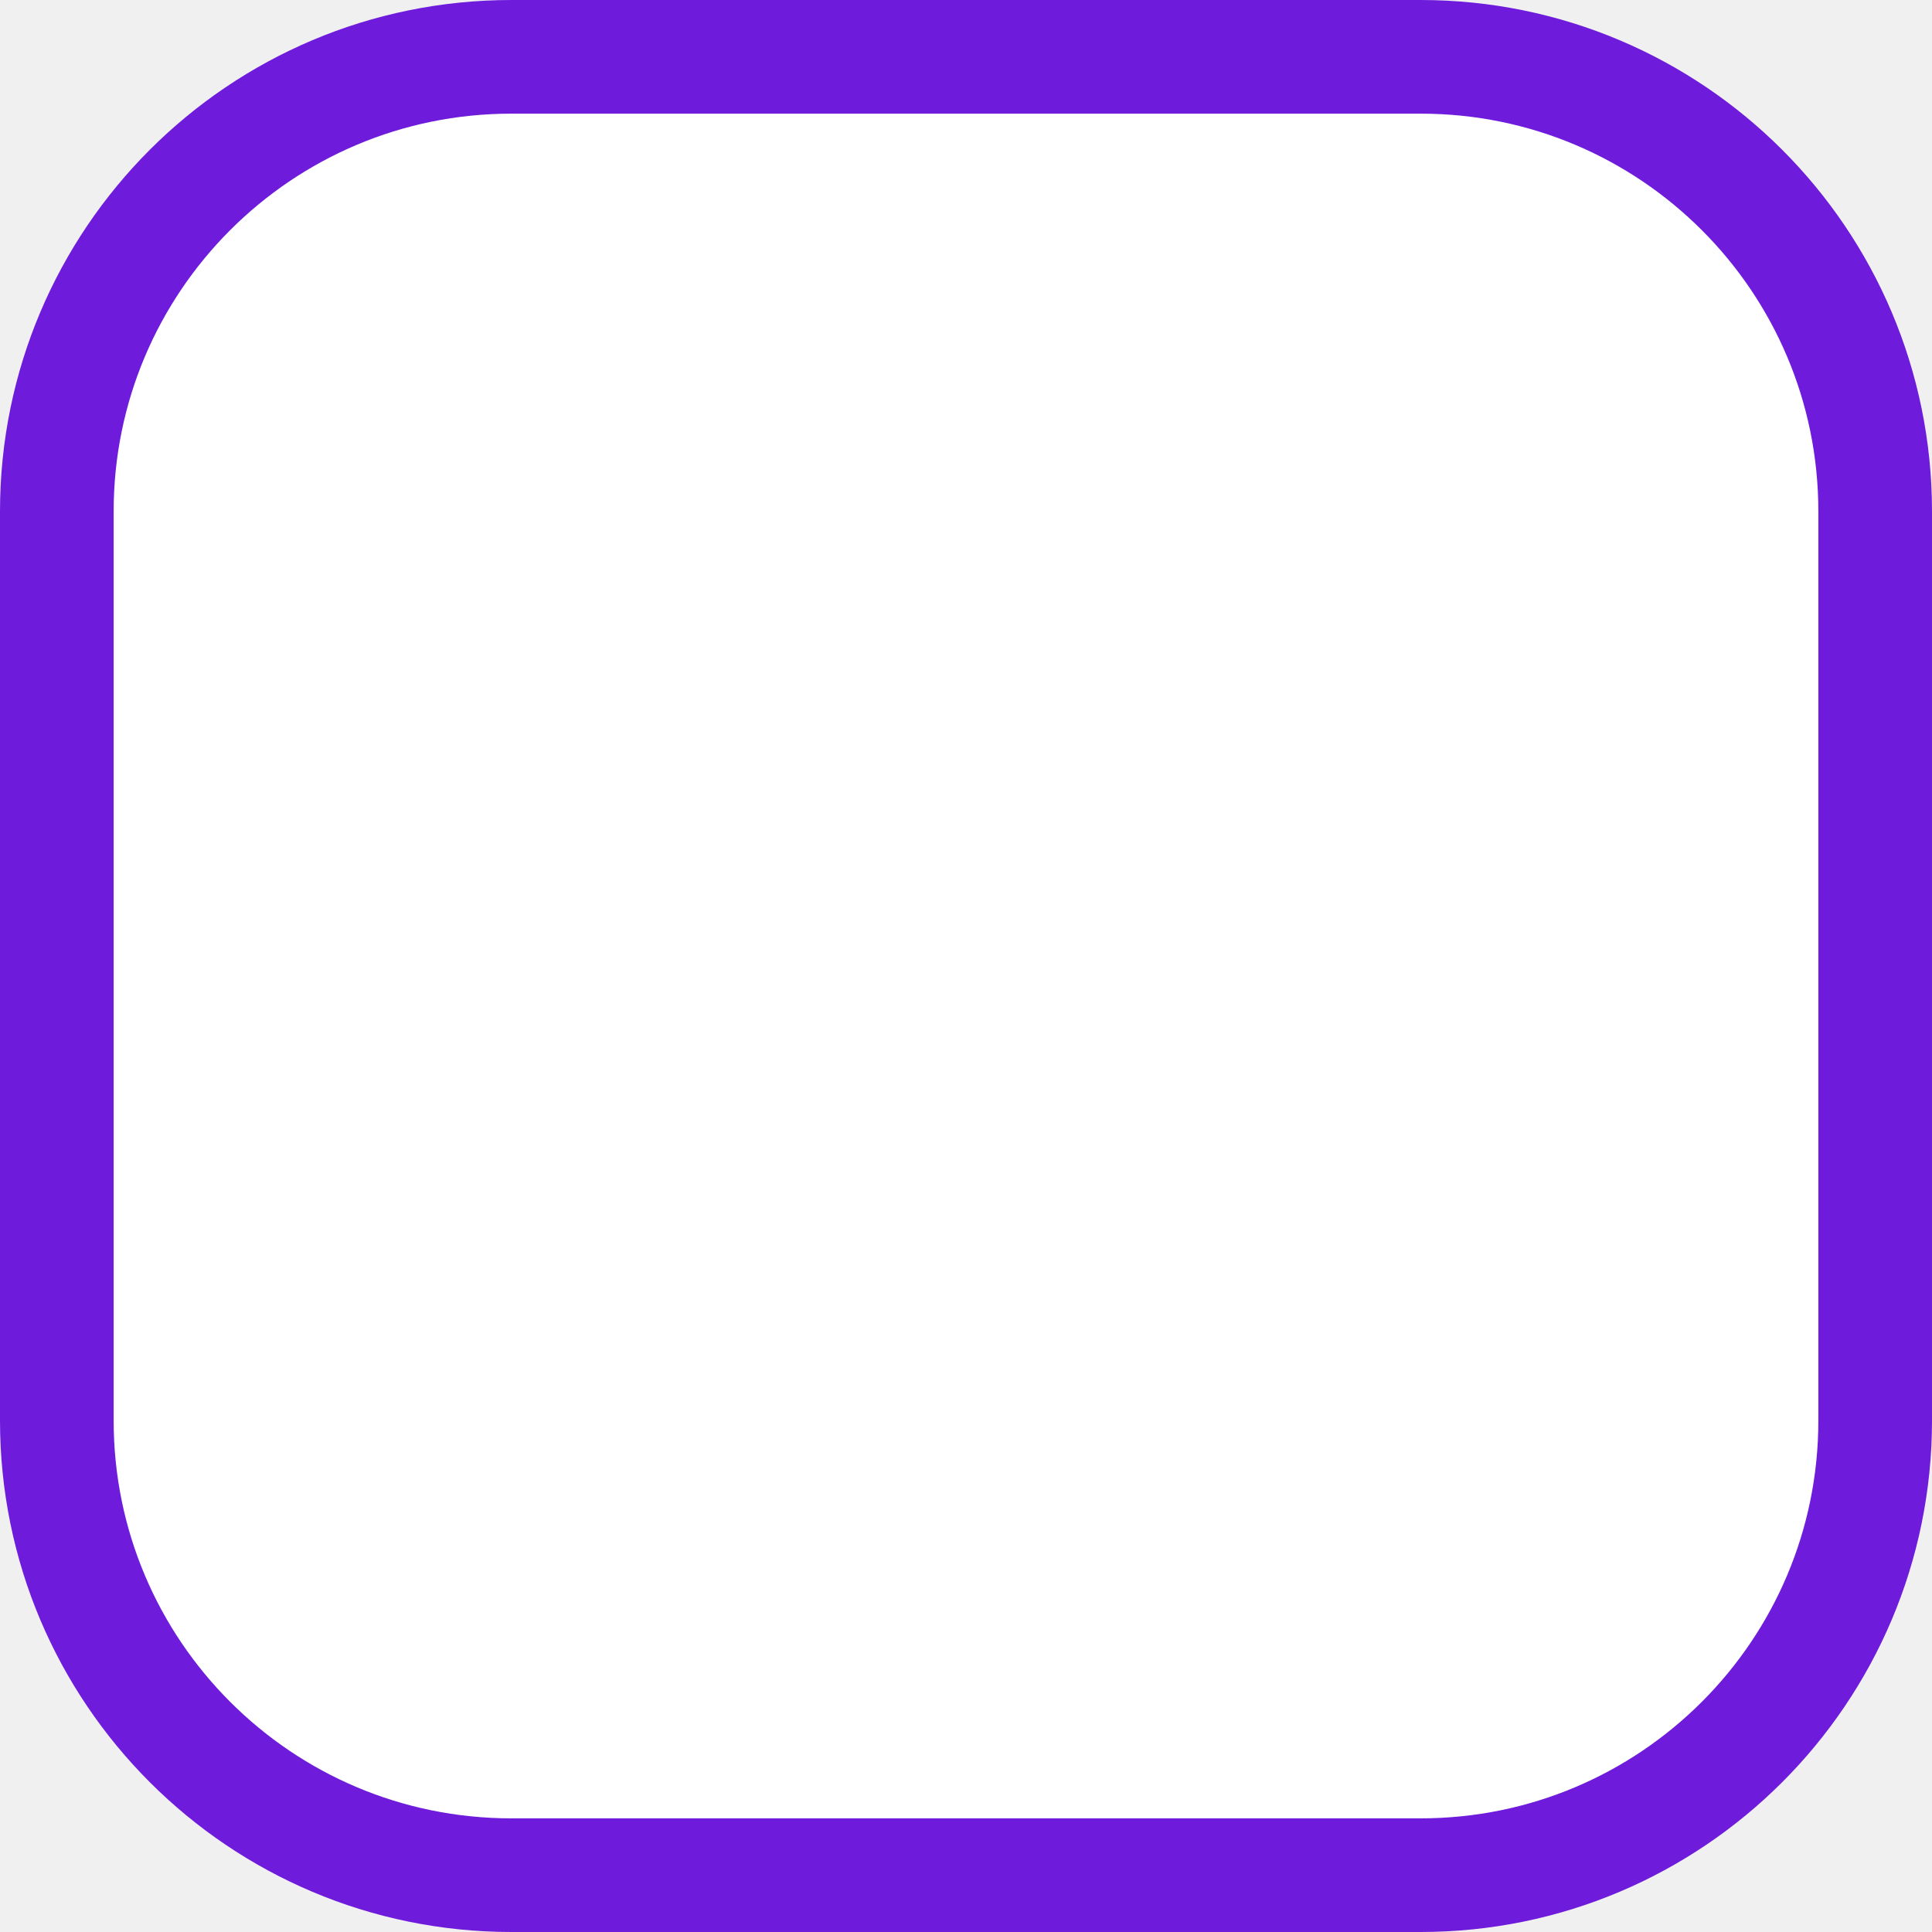
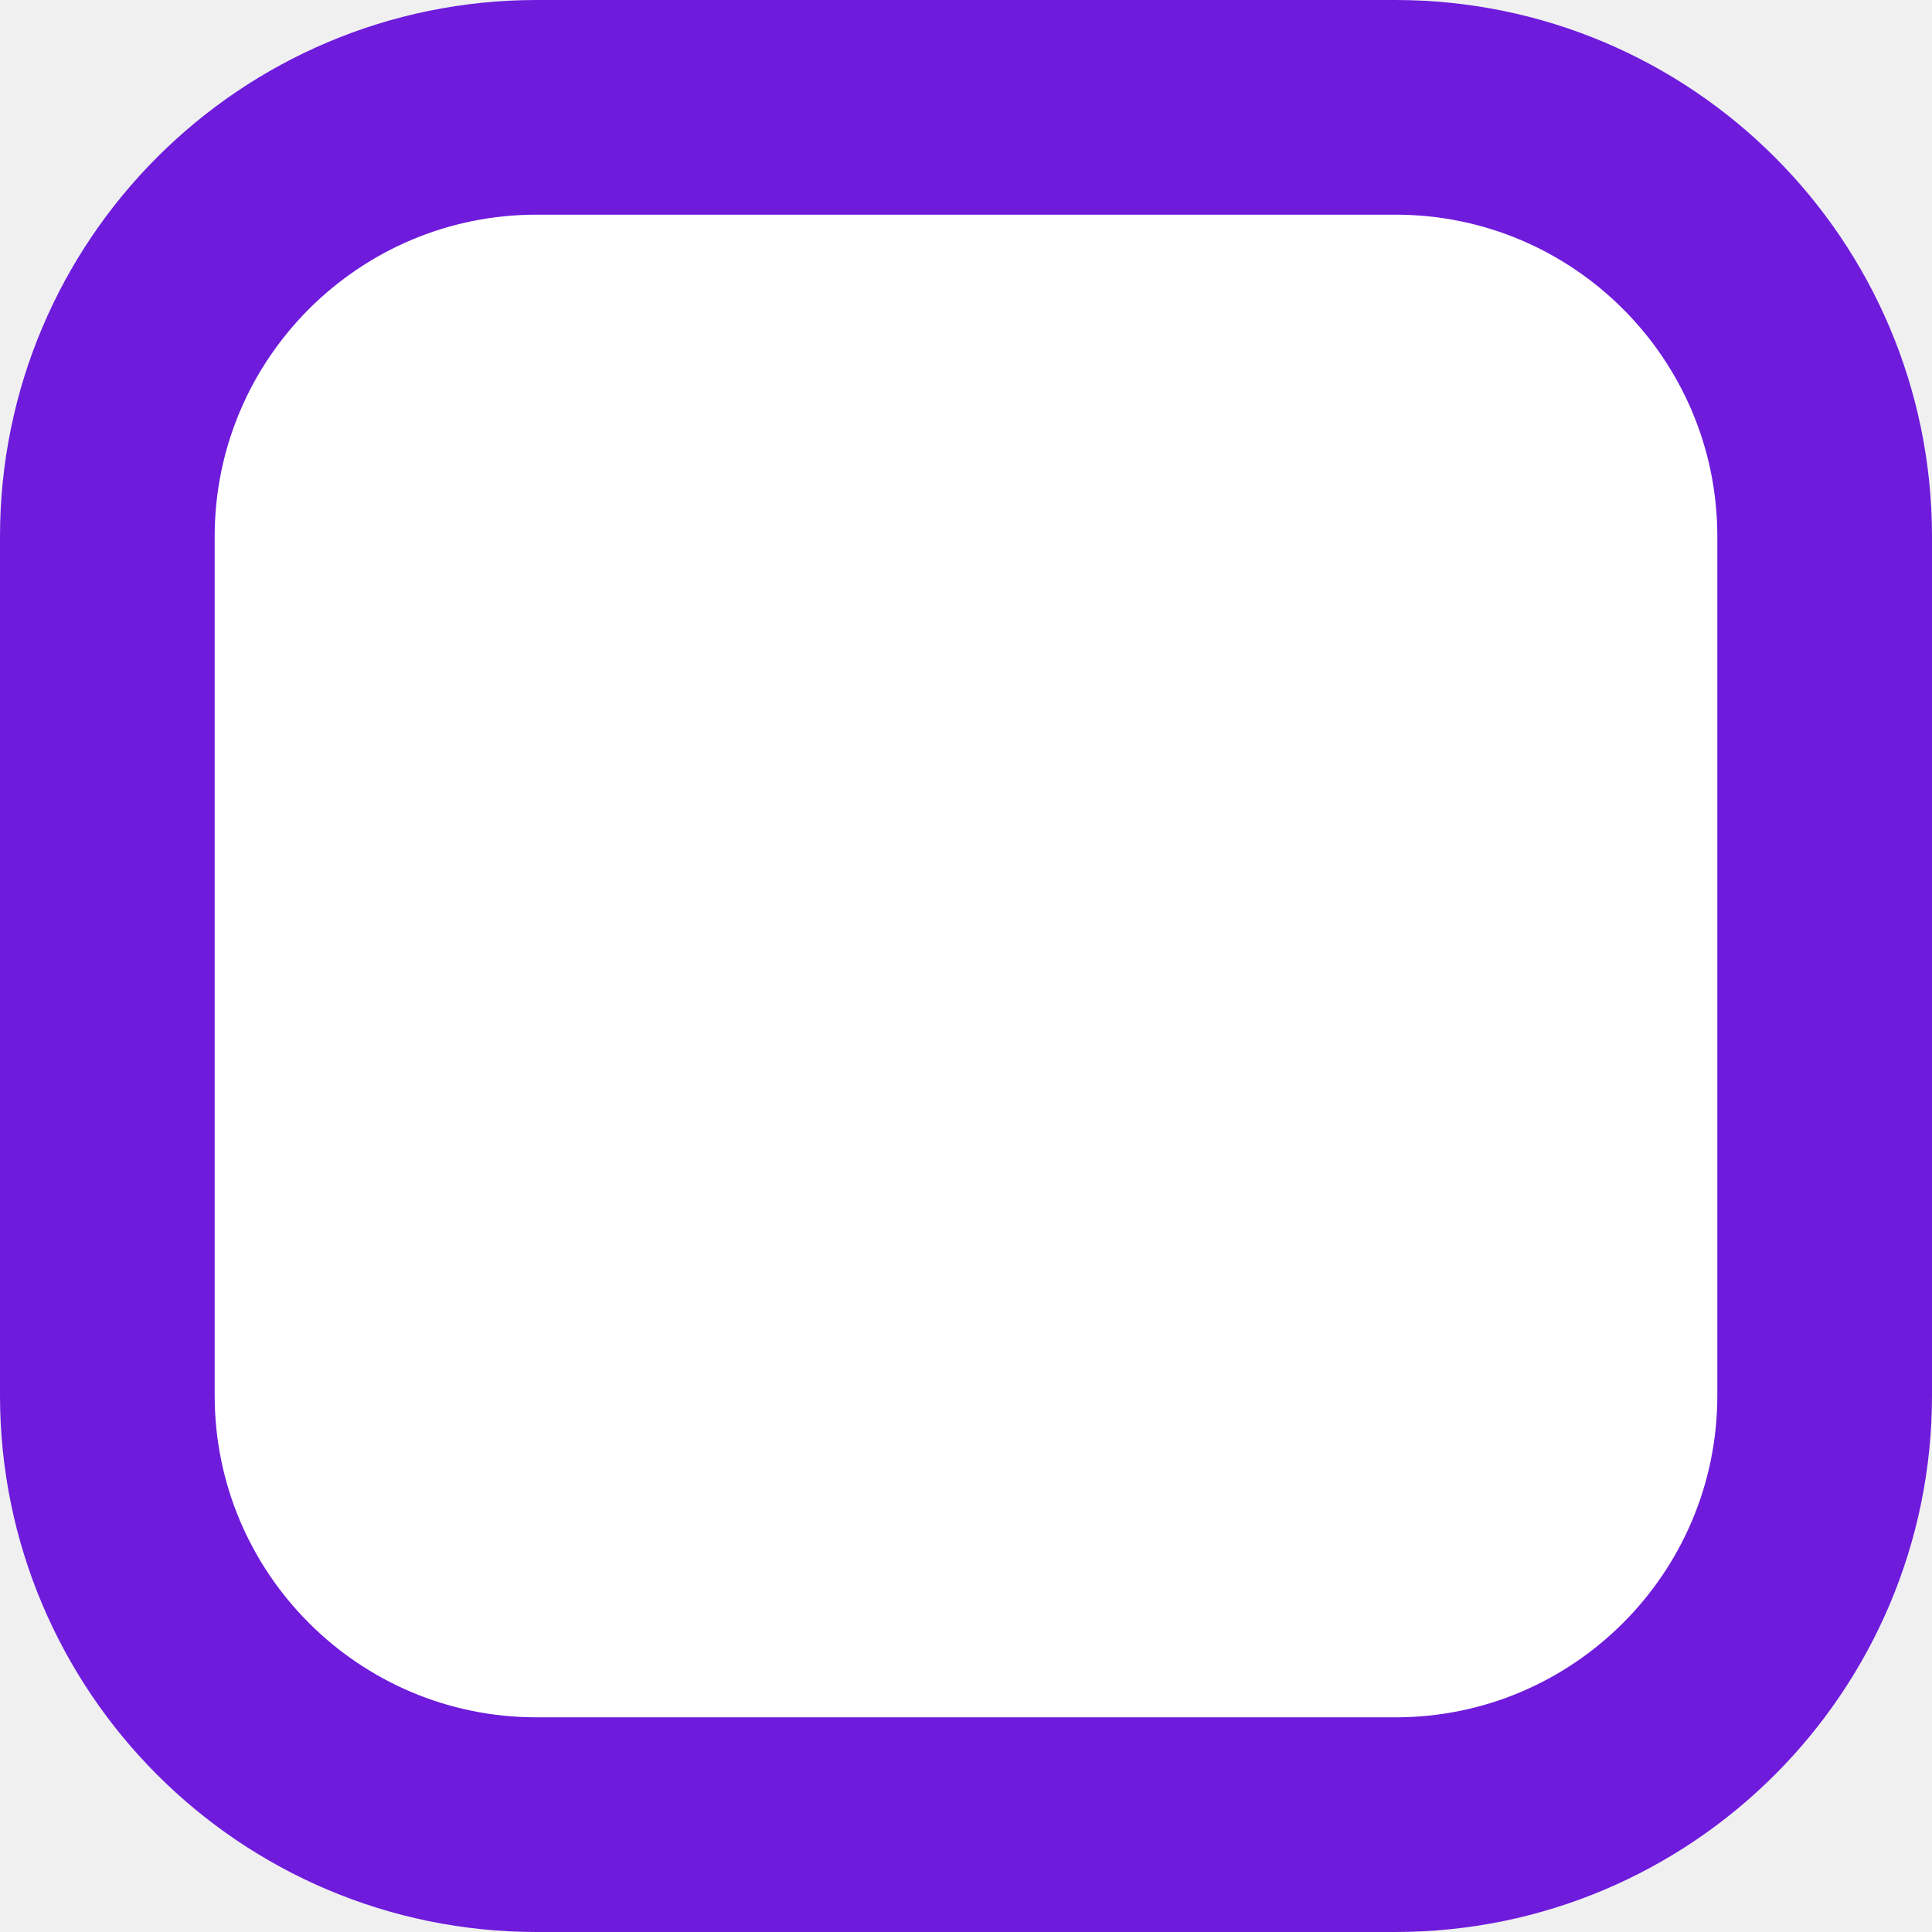
- <svg xmlns="http://www.w3.org/2000/svg" width="17" height="17" viewBox="0 0 17 17" fill="none">
-   <path d="M0.5 4.5C0.5 2.291 2.291 0.5 4.5 0.5H12.5C14.709 0.5 16.5 2.291 16.5 4.5V12.5C16.5 14.709 14.709 16.5 12.5 16.5H4.5C2.291 16.5 0.5 14.709 0.5 12.5V4.5Z" fill="white" />
-   <path d="M0.5 4.5C0.5 2.291 2.291 0.5 4.5 0.5H12.5C14.709 0.5 16.5 2.291 16.5 4.5V12.5C16.5 14.709 14.709 16.5 12.5 16.5H4.5C2.291 16.5 0.5 14.709 0.5 12.5V4.5Z" stroke="#6E1BDC" />
+ <svg xmlns="http://www.w3.org/2000/svg" width="18" height="18" viewBox="0 0 18 18" fill="none">
+   <path d="M1 5C1 2.791 2.791 1 5 1H13C15.209 1 17 2.791 17 5V13C17 15.209 15.209 17 13 17H5C2.791 17 1 15.209 1 13V5Z" fill="white" />
+   <path d="M1 5C1 2.791 2.791 1 5 1H13C15.209 1 17 2.791 17 5V13C17 15.209 15.209 17 13 17H5C2.791 17 1 15.209 1 13V5Z" stroke="#6E1BDC" stroke-width="2" />
</svg>
